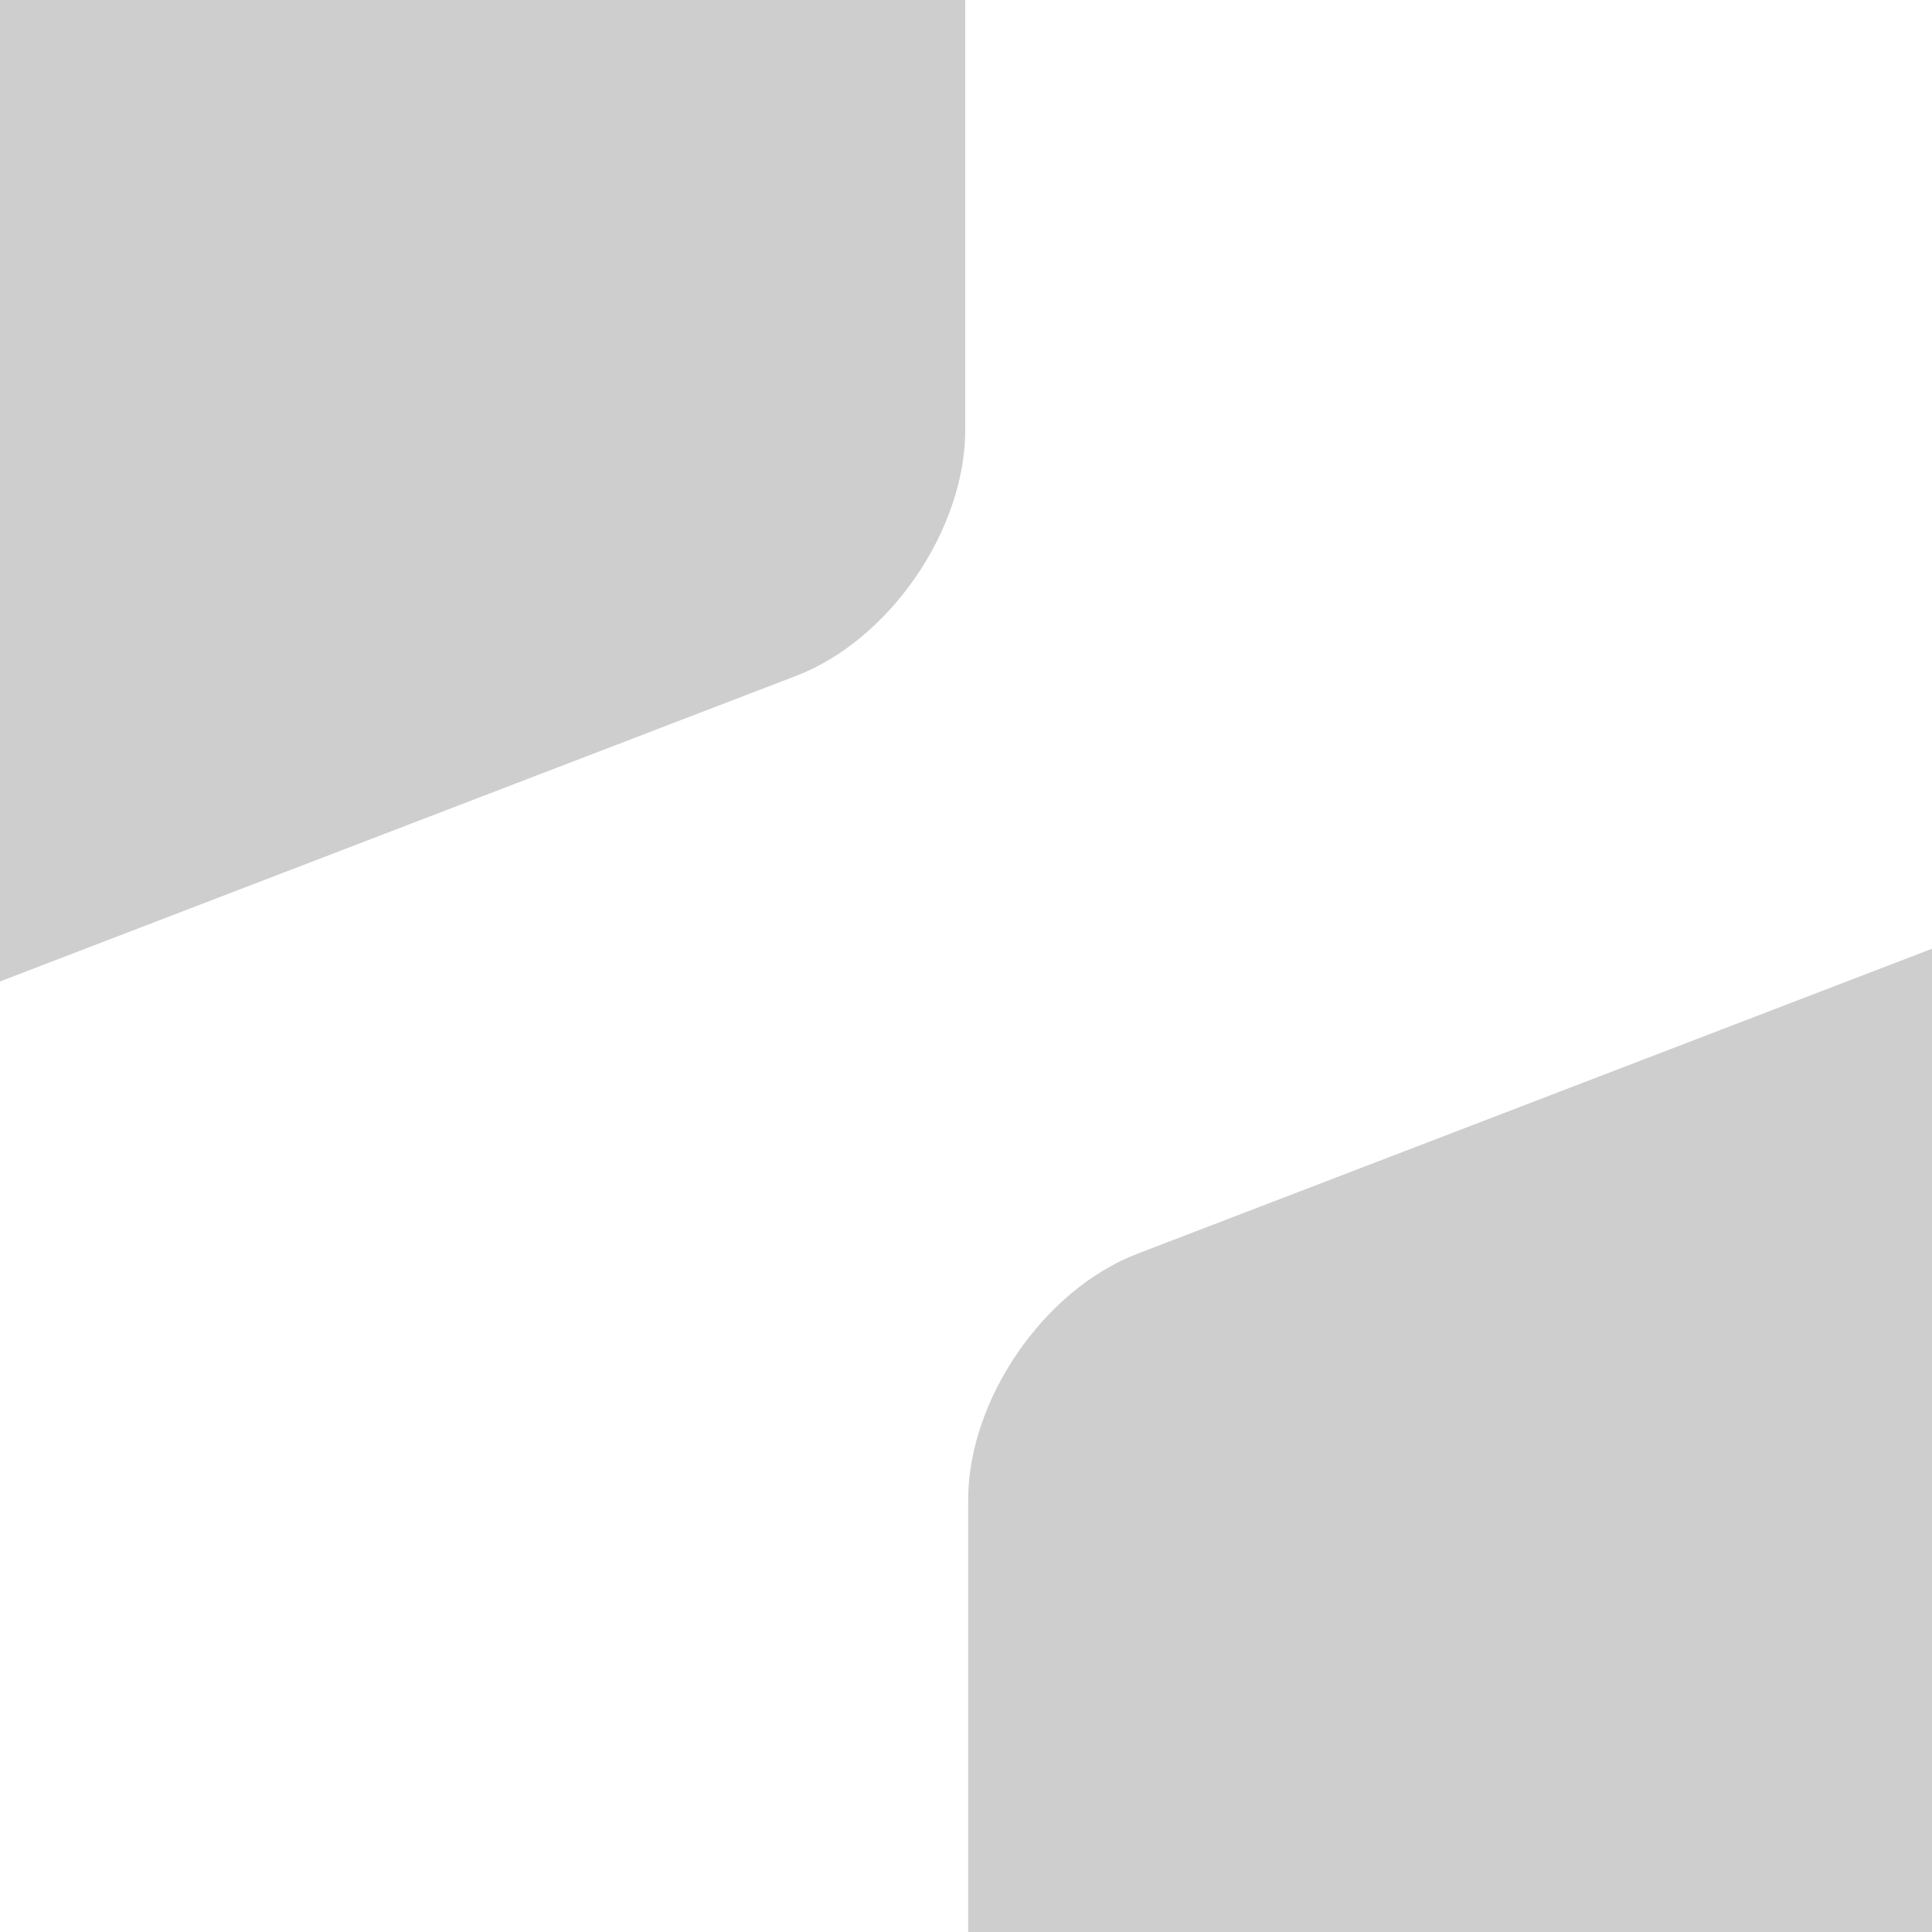
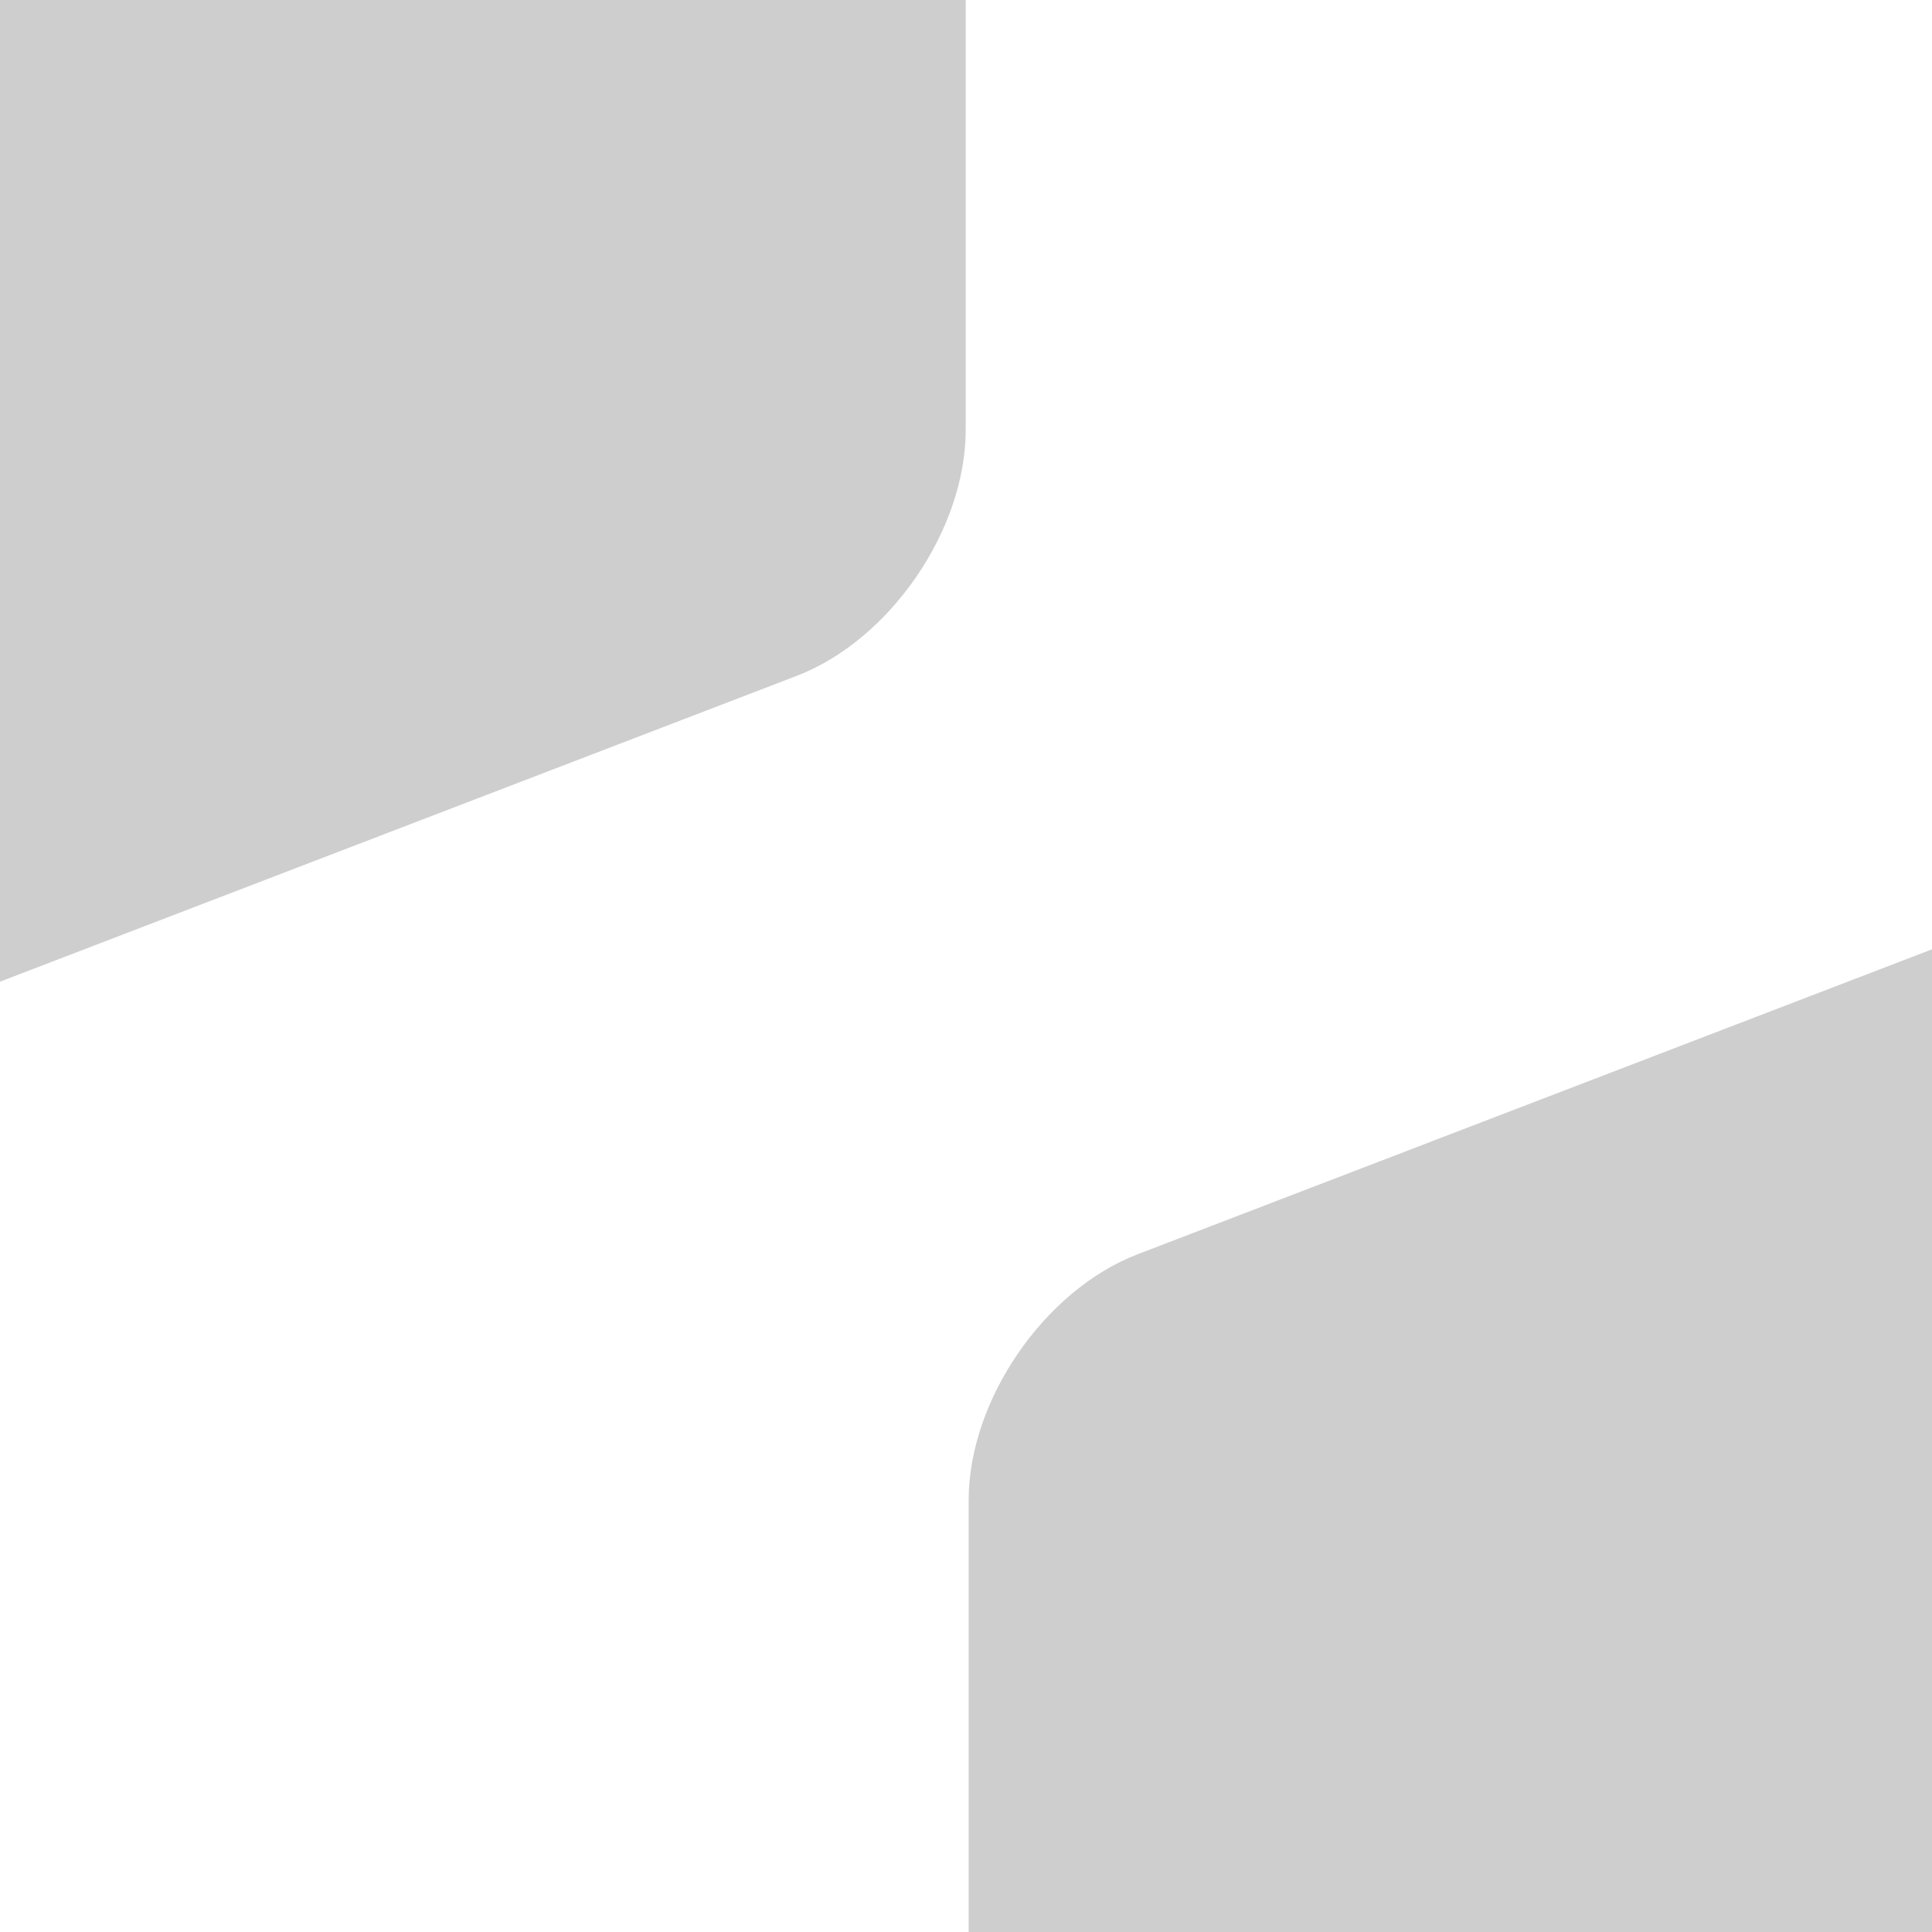
- <svg xmlns="http://www.w3.org/2000/svg" width="2049" height="2049" viewBox="0 0 2049 2049" fill="none">
-   <rect width="2111.08" height="1303.62" rx="191.917" transform="matrix(-0.93358 0.358368 0 1 1023.68 -655.687)" fill="#151515" fill-opacity="0.21" />
-   <rect width="2111.08" height="1303.62" rx="191.917" transform="matrix(-0.93358 0.358368 0 1 2997.68 642.035)" fill="#151515" fill-opacity="0.21" />
+ <svg xmlns="http://www.w3.org/2000/svg" width="2048" height="2048" viewBox="0 0 2048 2048" fill="none">
+   <rect width="2111.08" height="1303.62" rx="191.917" transform="matrix(-0.93358 0.358368 0 1 1023.68 -655.946)" fill="#151515" fill-opacity="0.21" />
+   <rect width="2111.08" height="1303.62" rx="191.917" transform="matrix(-0.93358 0.358368 0 1 2997.68 641.776)" fill="#151515" fill-opacity="0.21" />
</svg>
